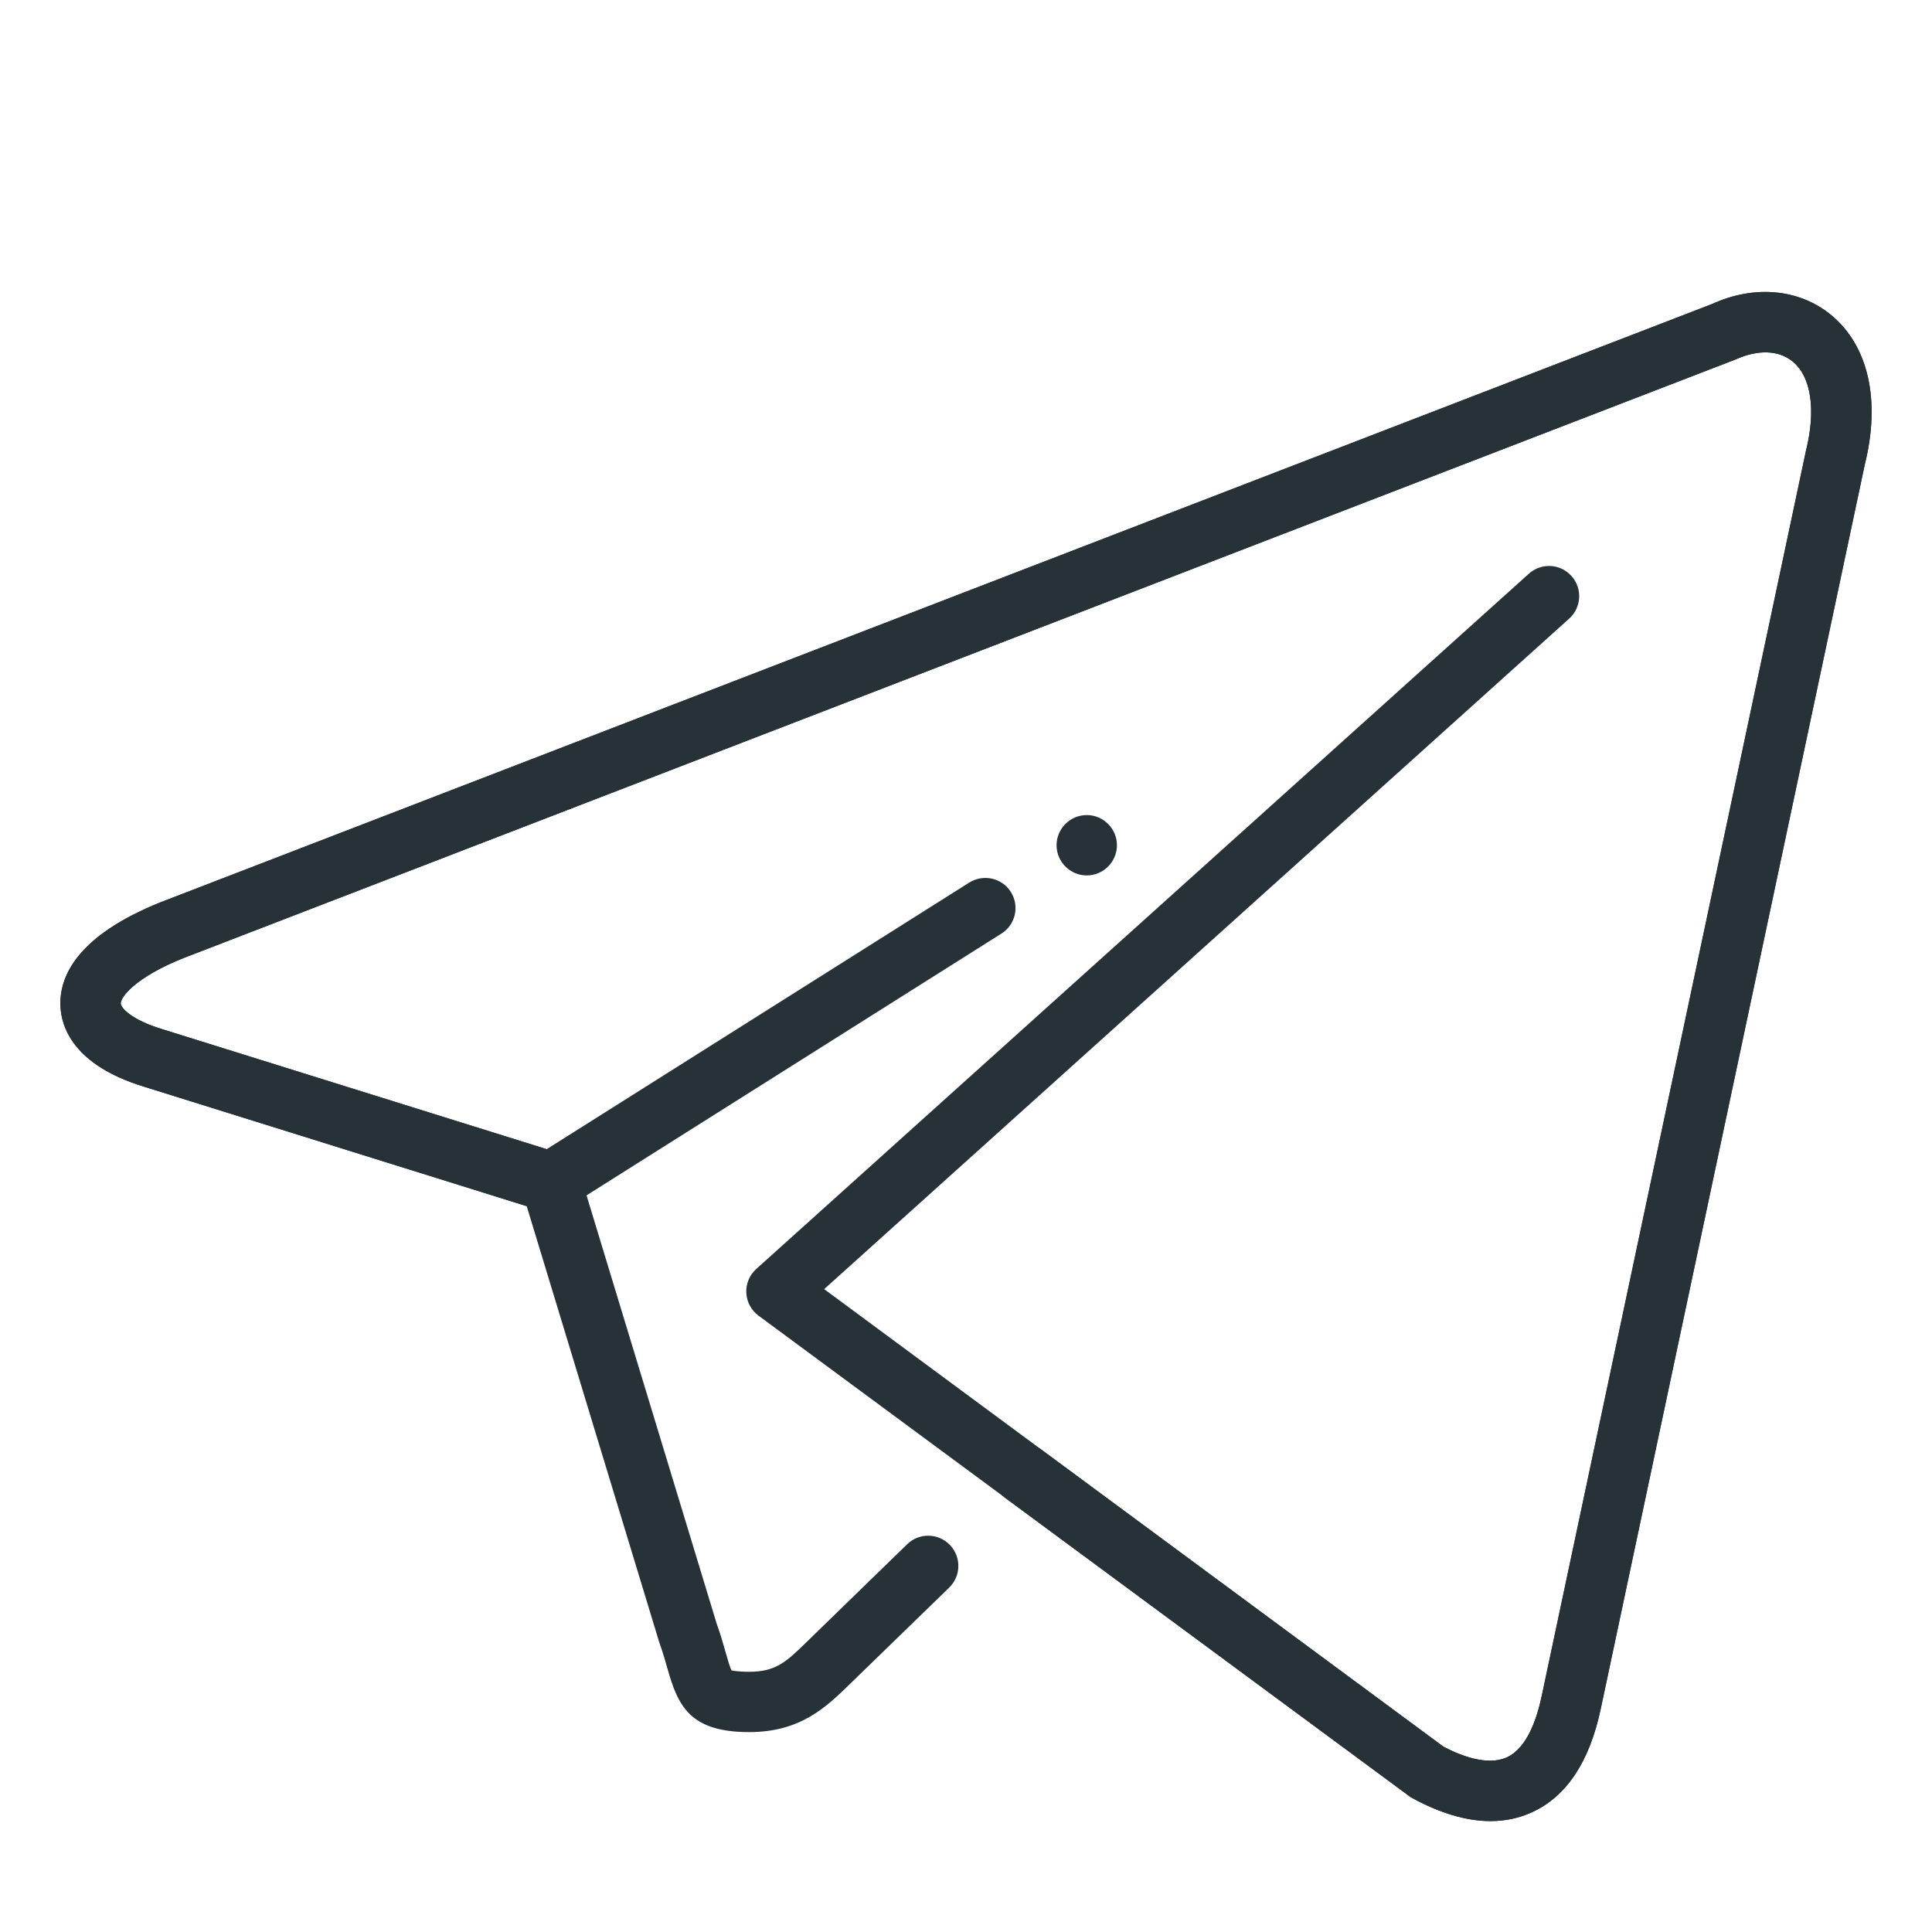
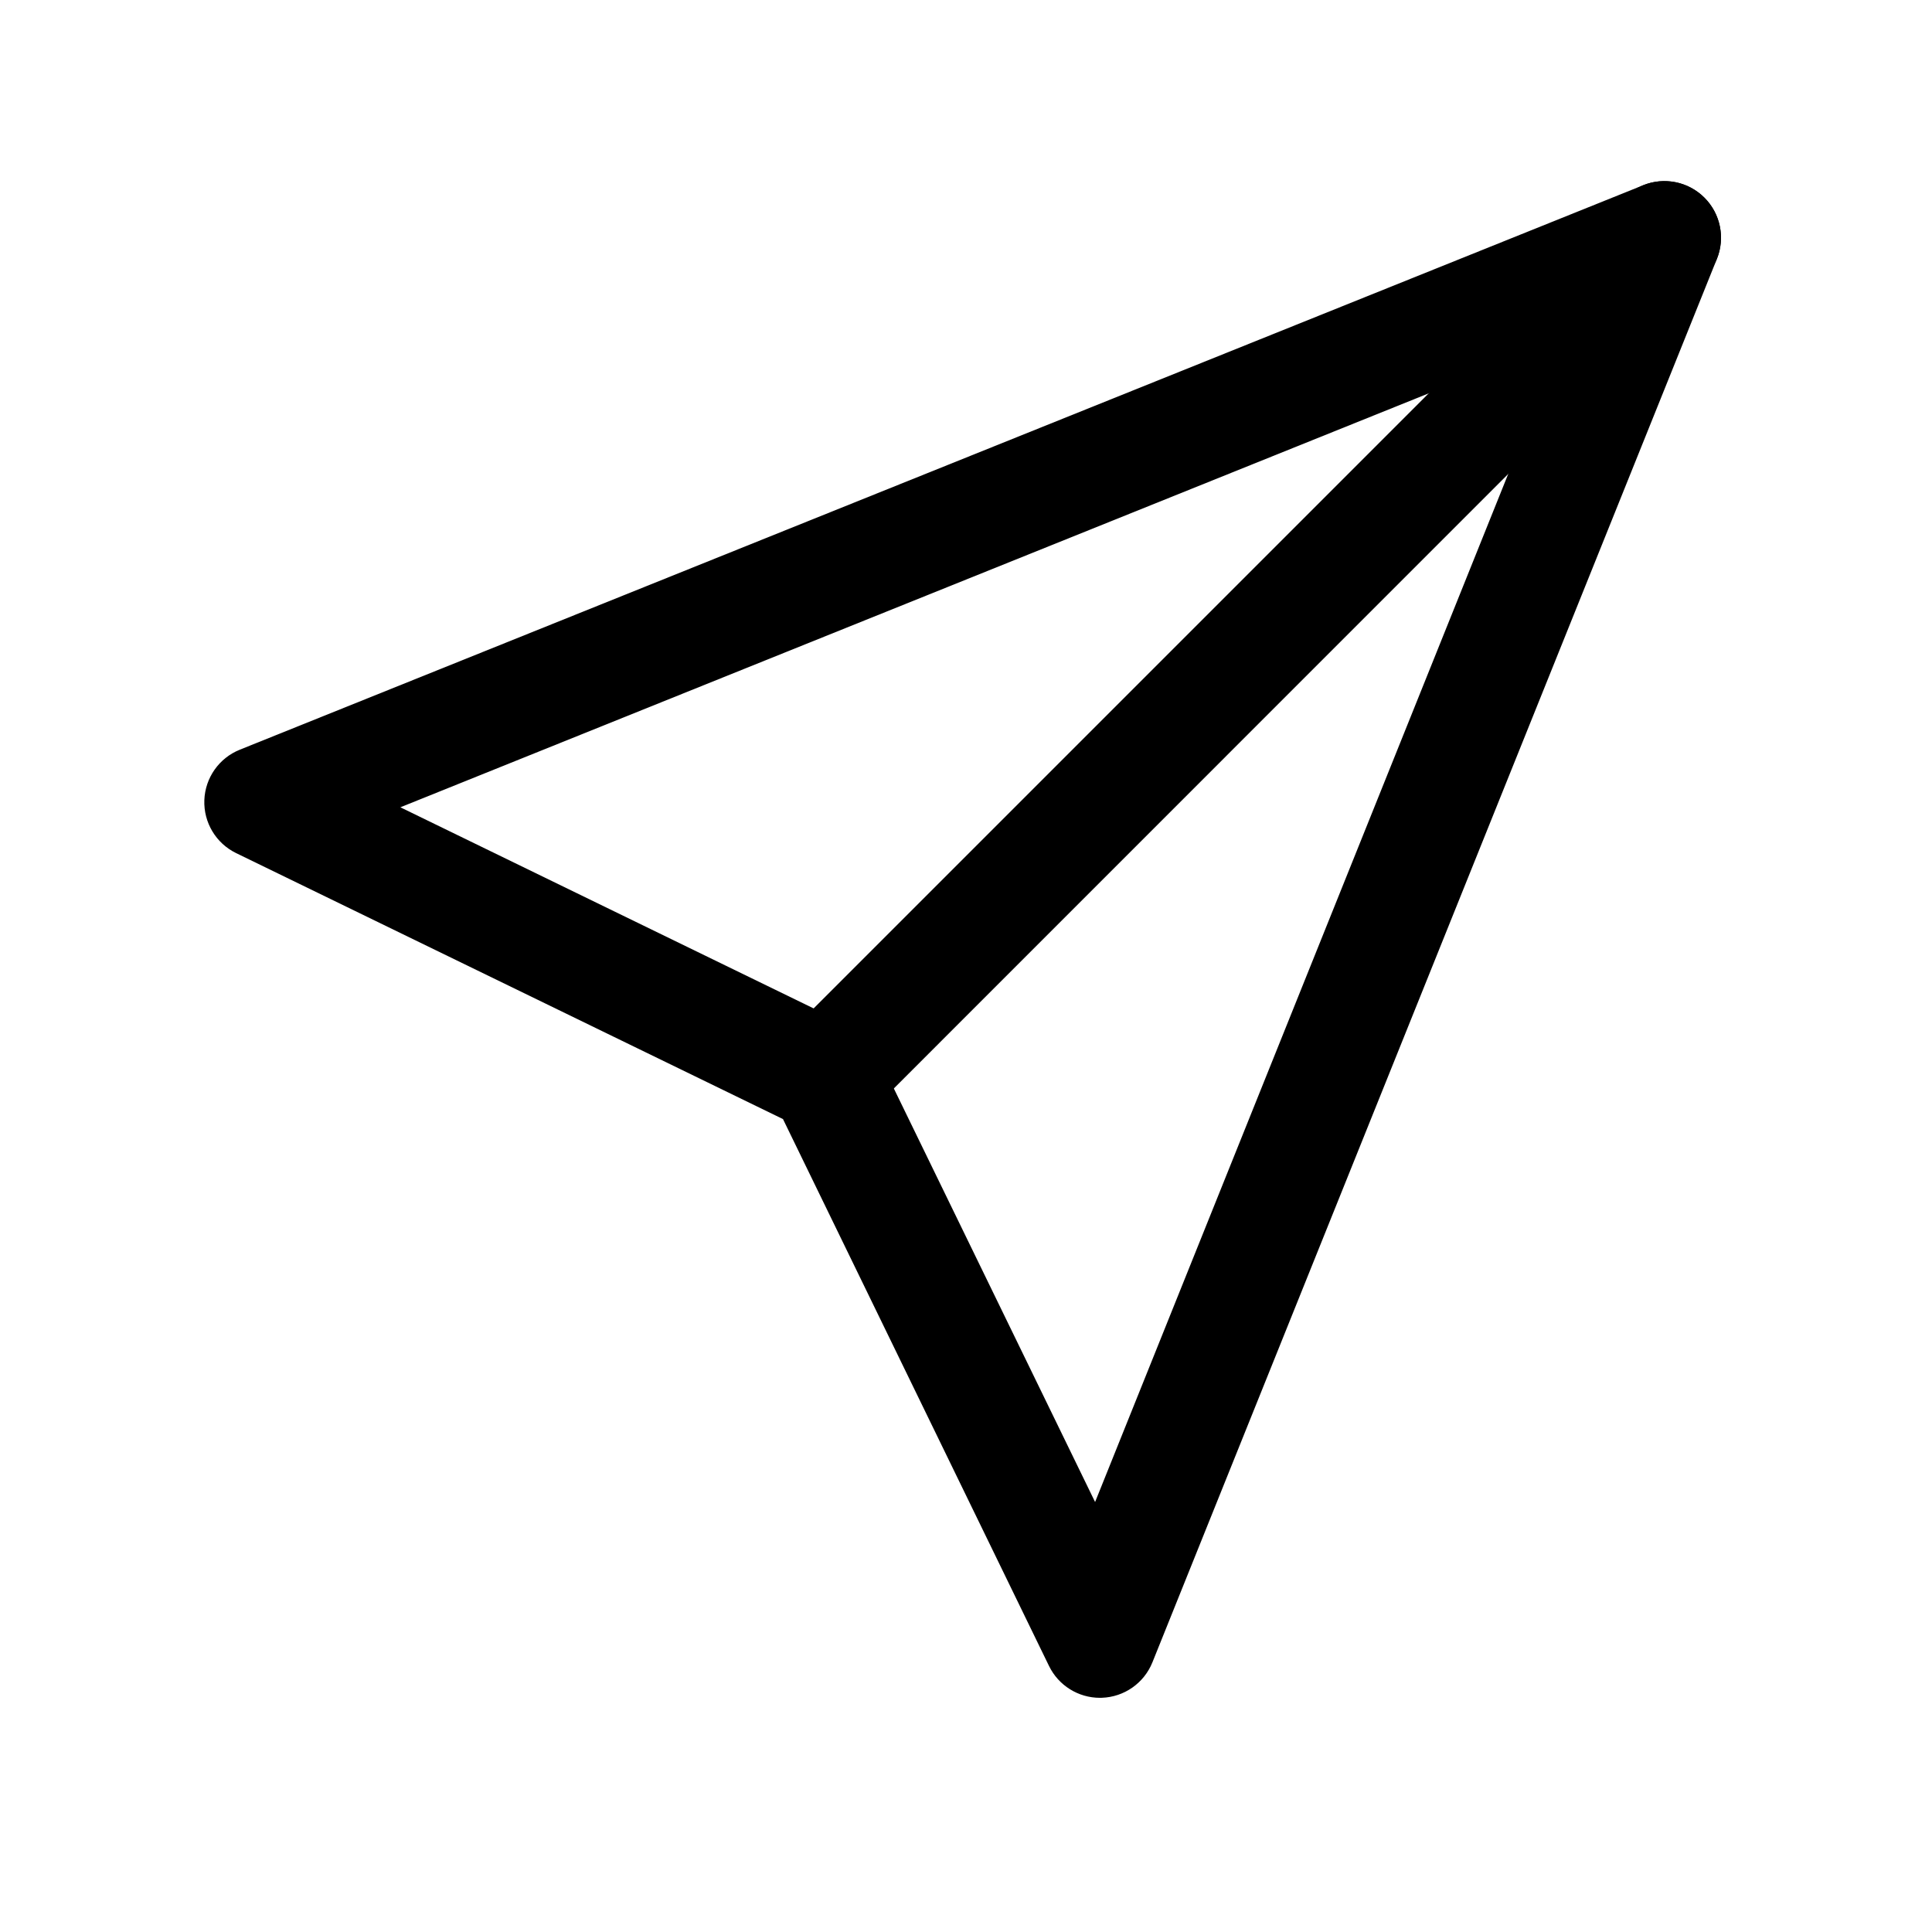
- <svg xmlns="http://www.w3.org/2000/svg" enable-background="new 0 0 32 32" height="32px" version="1.1" viewBox="0 0 32 32" width="32px" xml:space="preserve">
-   <g id="telegram">
-     <g>
-       <path d="M24.687,30.163c-0.402,0-0.843-0.132-1.32-0.395l-10.803-7.976c-0.121-0.089-0.195-0.228-0.203-0.378    c-0.007-0.15,0.053-0.295,0.165-0.396L25.322,9.503c0.205-0.185,0.521-0.169,0.706,0.037c0.185,0.205,0.168,0.521-0.037,0.706    l-12.34,11.106l10.254,7.576c0.271,0.145,0.729,0.329,1.055,0.178c0.332-0.152,0.496-0.637,0.576-1.017l4.375-20.617    c0.17-0.681,0.088-1.229-0.215-1.481c-0.231-0.192-0.575-0.206-0.947-0.038L3.033,15.871C2.244,16.188,1.996,16.514,2,16.622    c0.003,0.071,0.173,0.267,0.68,0.422l6.375,1.99l6.999-4.416c0.234-0.146,0.542-0.077,0.689,0.156    c0.147,0.233,0.078,0.542-0.156,0.689l-7.194,4.539C9.269,20.08,9.116,20.1,8.977,20.057l-6.592-2.058    c-1.17-0.358-1.37-0.99-1.384-1.335c-0.02-0.473,0.253-1.157,1.667-1.723l25.695-9.908c0.697-0.318,1.445-0.25,1.974,0.191    c0.613,0.511,0.813,1.413,0.549,2.474l-4.371,20.598c-0.184,0.878-0.566,1.457-1.137,1.719    C25.163,30.114,24.933,30.163,24.687,30.163z" fill="#263238" />
-     </g>
-     <path d="M24.687,30.163c-0.402,0-0.843-0.132-1.32-0.395l-6.72-4.959c-0.222-0.164-0.27-0.478-0.105-0.699   c0.164-0.222,0.478-0.27,0.699-0.105l6.664,4.923c0.271,0.145,0.729,0.329,1.055,0.178c0.332-0.152,0.496-0.637,0.576-1.017   l4.375-20.617c0.17-0.681,0.088-1.229-0.215-1.481c-0.231-0.192-0.575-0.206-0.947-0.038L3.033,15.871   C2.244,16.188,1.996,16.514,2,16.622c0.003,0.071,0.173,0.267,0.68,0.422l6.594,2.058c0.158,0.049,0.281,0.174,0.33,0.332   l2.267,7.461c0.061,0.167,0.108,0.333,0.149,0.477c0.032,0.114,0.072,0.256,0.099,0.298c-0.004-0.005,0.076,0.019,0.289,0.02   c0.447,0,0.617-0.167,0.957-0.498l1.66-1.614c0.198-0.194,0.514-0.188,0.707,0.01c0.192,0.198,0.188,0.515-0.01,0.707L14.09,27.88   c-0.402,0.393-0.828,0.809-1.682,0.809c-0.98,0-1.178-0.434-1.351-1.046c-0.035-0.124-0.075-0.267-0.135-0.432l-2.198-7.233   l-6.339-1.979c-1.17-0.358-1.37-0.99-1.384-1.335c-0.02-0.473,0.253-1.157,1.667-1.723l25.695-9.908   c0.697-0.318,1.445-0.25,1.974,0.191c0.613,0.511,0.813,1.413,0.549,2.474l-4.371,20.598c-0.184,0.878-0.566,1.457-1.137,1.719   C25.163,30.114,24.933,30.163,24.687,30.163z" fill="#263238" />
-     <g>
-       <g>
-         <g>
-           <g>
-             <g>
-               <g>
-                 <path d="M18.5,14c0,0.275-0.225,0.5-0.5,0.5l0,0c-0.275,0-0.5-0.225-0.5-0.5l0,0c0-0.275,0.225-0.5,0.5-0.5         l0,0C18.275,13.5,18.5,13.725,18.5,14L18.5,14z" fill="#263238" />
-               </g>
-             </g>
-           </g>
-         </g>
-       </g>
-     </g>
+ <svg xmlns="http://www.w3.org/2000/svg" viewBox="0 0 512 512">
+   <g data-name="1" id="_1">
+     <path d="M291.48,449.94A15,15,0,0,1,278,441.5L207.5,296.57,62.57,226.08a15,15,0,0,1,1-27.41L435.48,49.08A15,15,0,0,1,455,68.6L305.4,440.54A15,15,0,0,1,292,449.93Zm-185.38-236,119.18,58a15,15,0,0,1,6.93,6.93l58,119.18L414,90Z" />
+     <path d="M218.72,300.35a15,15,0,0,1-10.6-25.61L430.47,52.39a15,15,0,1,1,21.21,21.22L229.33,296A15,15,0,0,1,218.72,300.35Z" />
  </g>
</svg>
